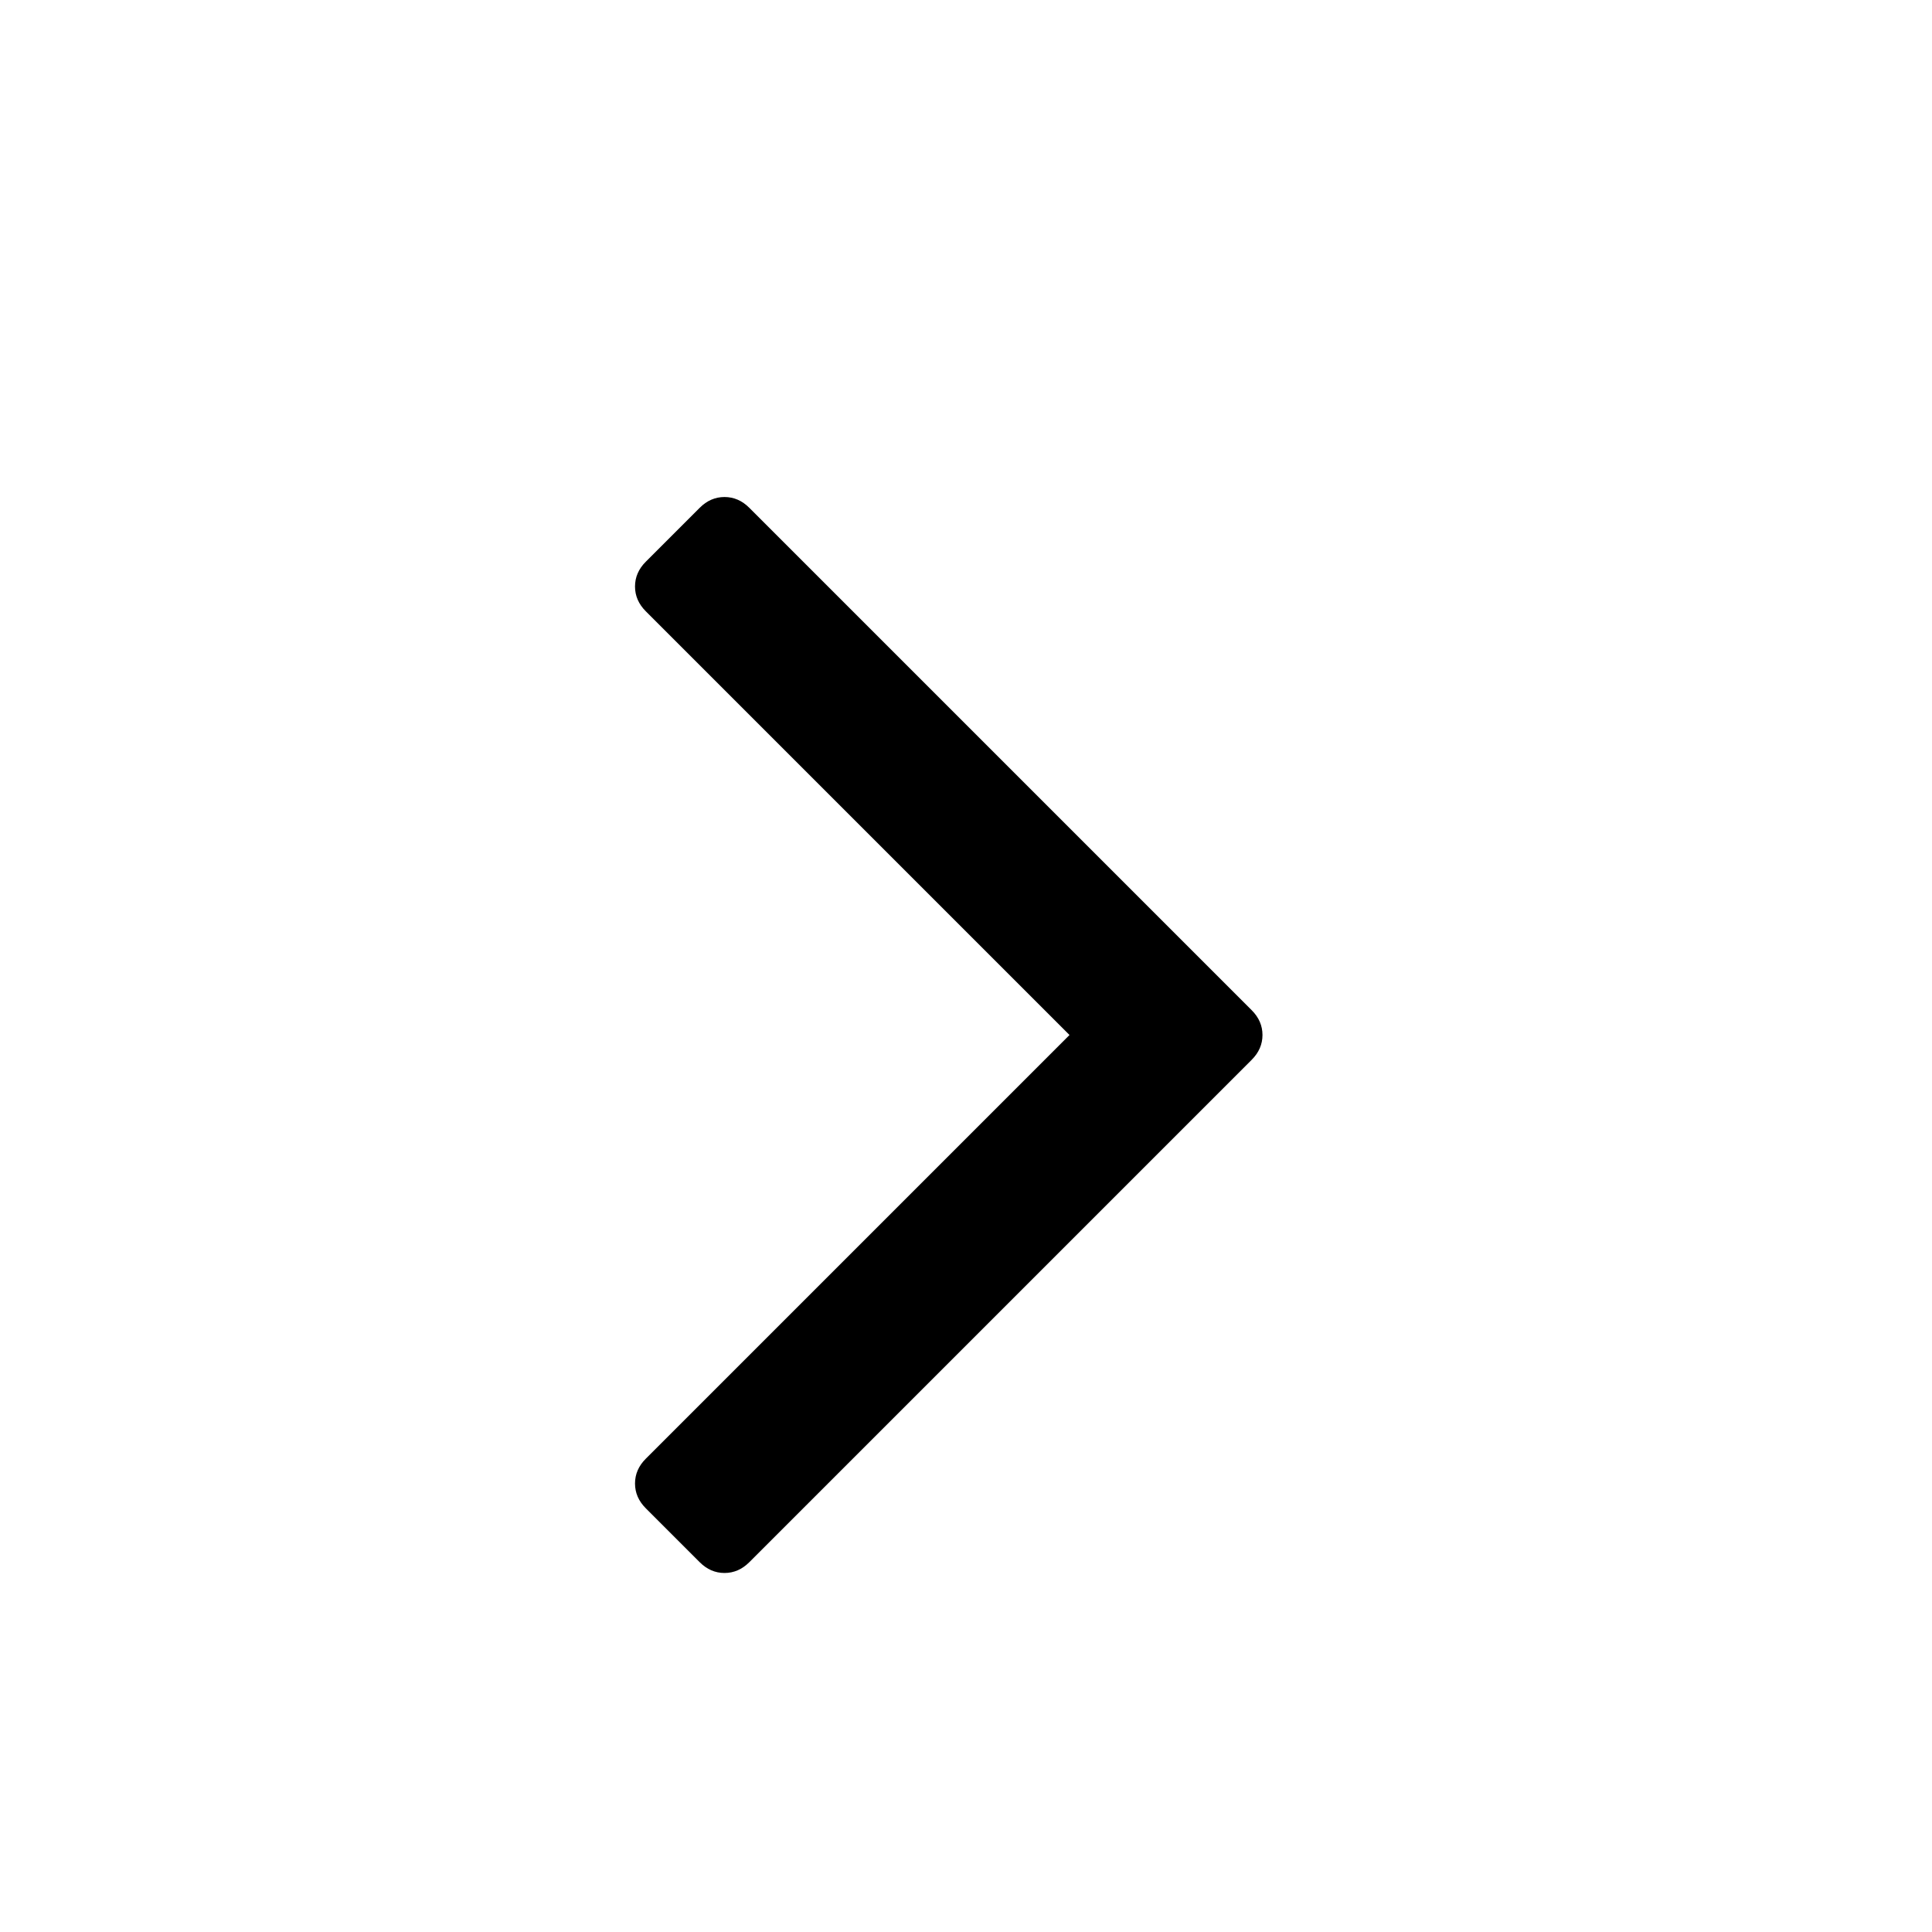
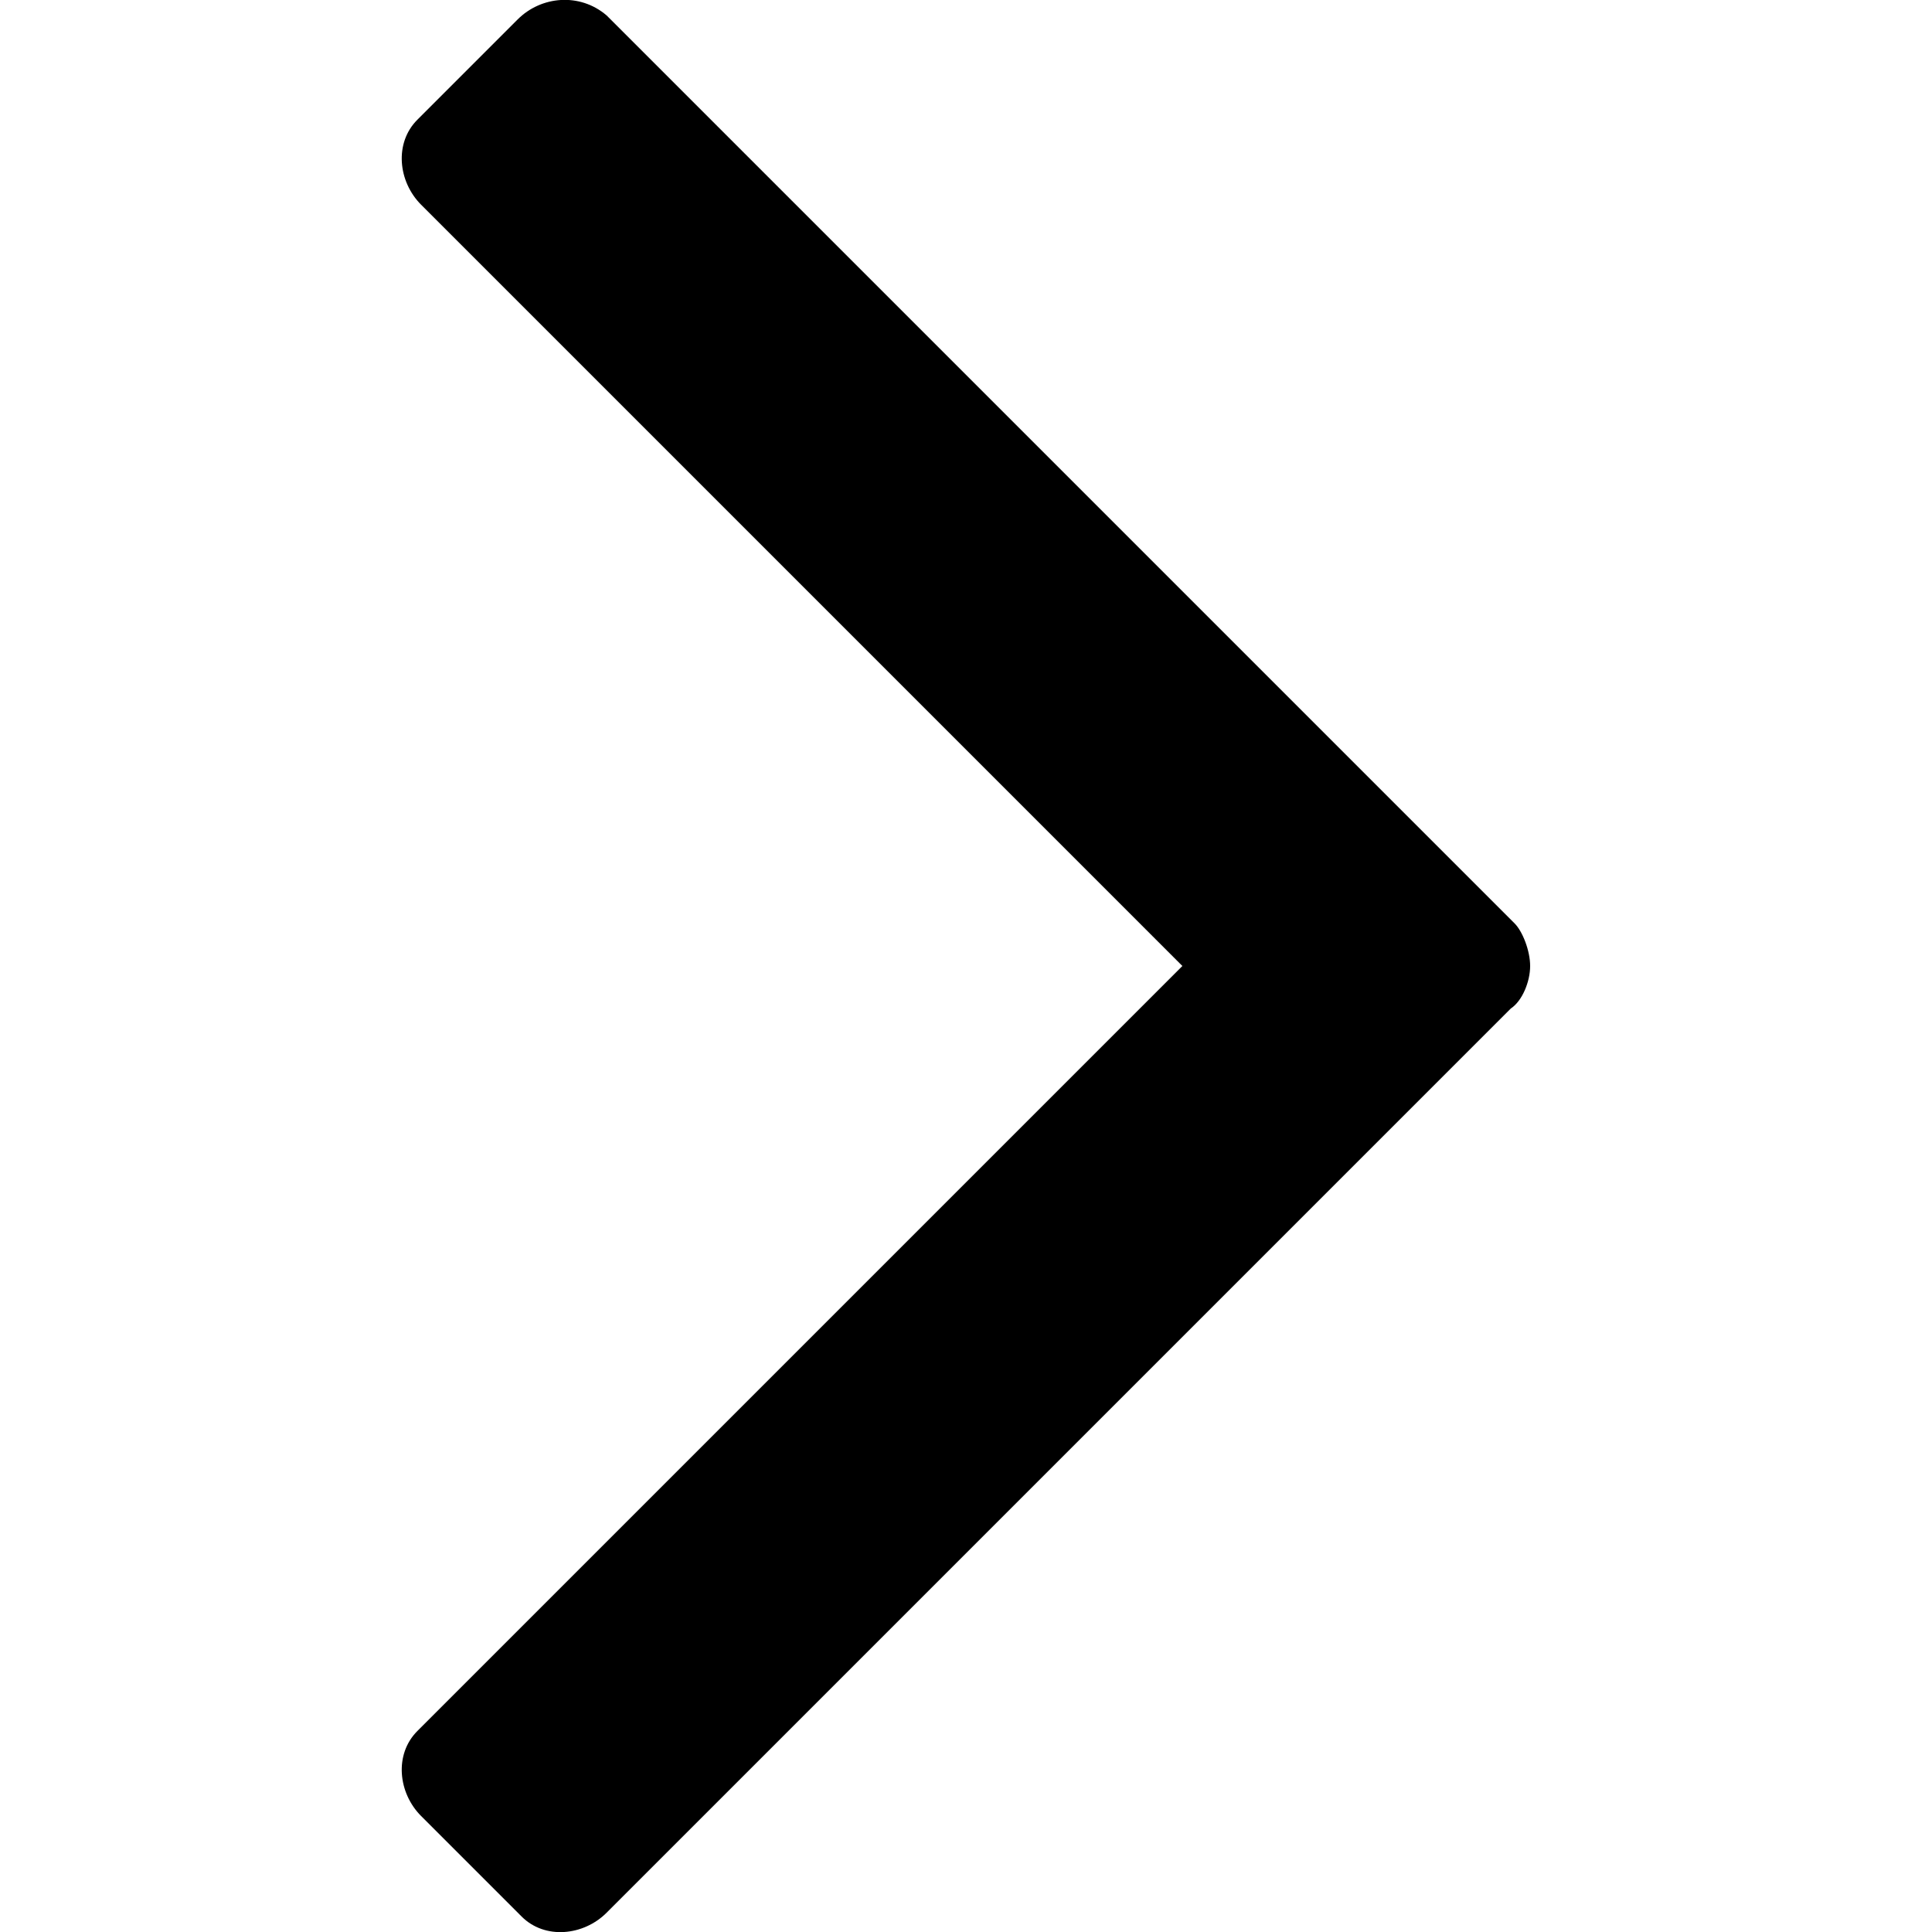
- <svg xmlns="http://www.w3.org/2000/svg" width="1792" height="1792" viewBox="0 0 1792 1792">
-   <path d="M1171 960q0 13-10 23l-466 466q-10 10-23 10t-23-10l-50-50q-10-10-10-23t10-23l393-393-393-393q-10-10-10-23t10-23l50-50q10-10 23-10t23 10l466 466q10 10 10 23z" />
+ <svg xmlns="http://www.w3.org/2000/svg" viewBox="0 0 50 50">
+   <path d="M39.6 25c0 .4-.2.9-.5 1.1L15.7 49.5c-.6.6-1.6.7-2.2.1l-.1-.1-2.5-2.5c-.6-.6-.7-1.6-.1-2.2l.1-.1L30.6 25 10.9 5.3c-.6-.6-.7-1.6-.1-2.2l.1-.1L13.4.5C14-.1 15-.2 15.7.4l.1.1 23.4 23.4c.2.2.4.7.4 1.1z" />
</svg>
